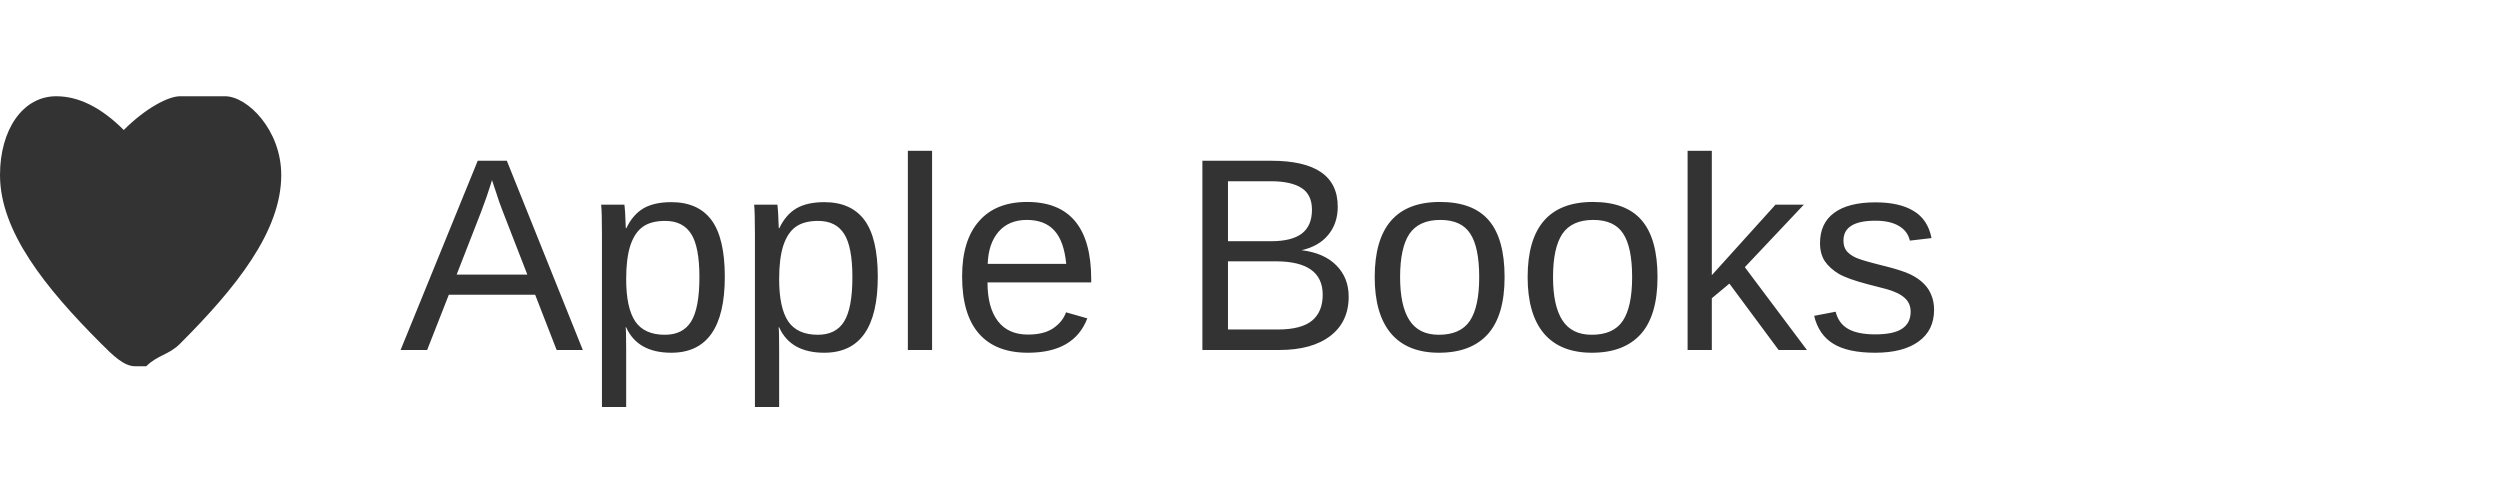
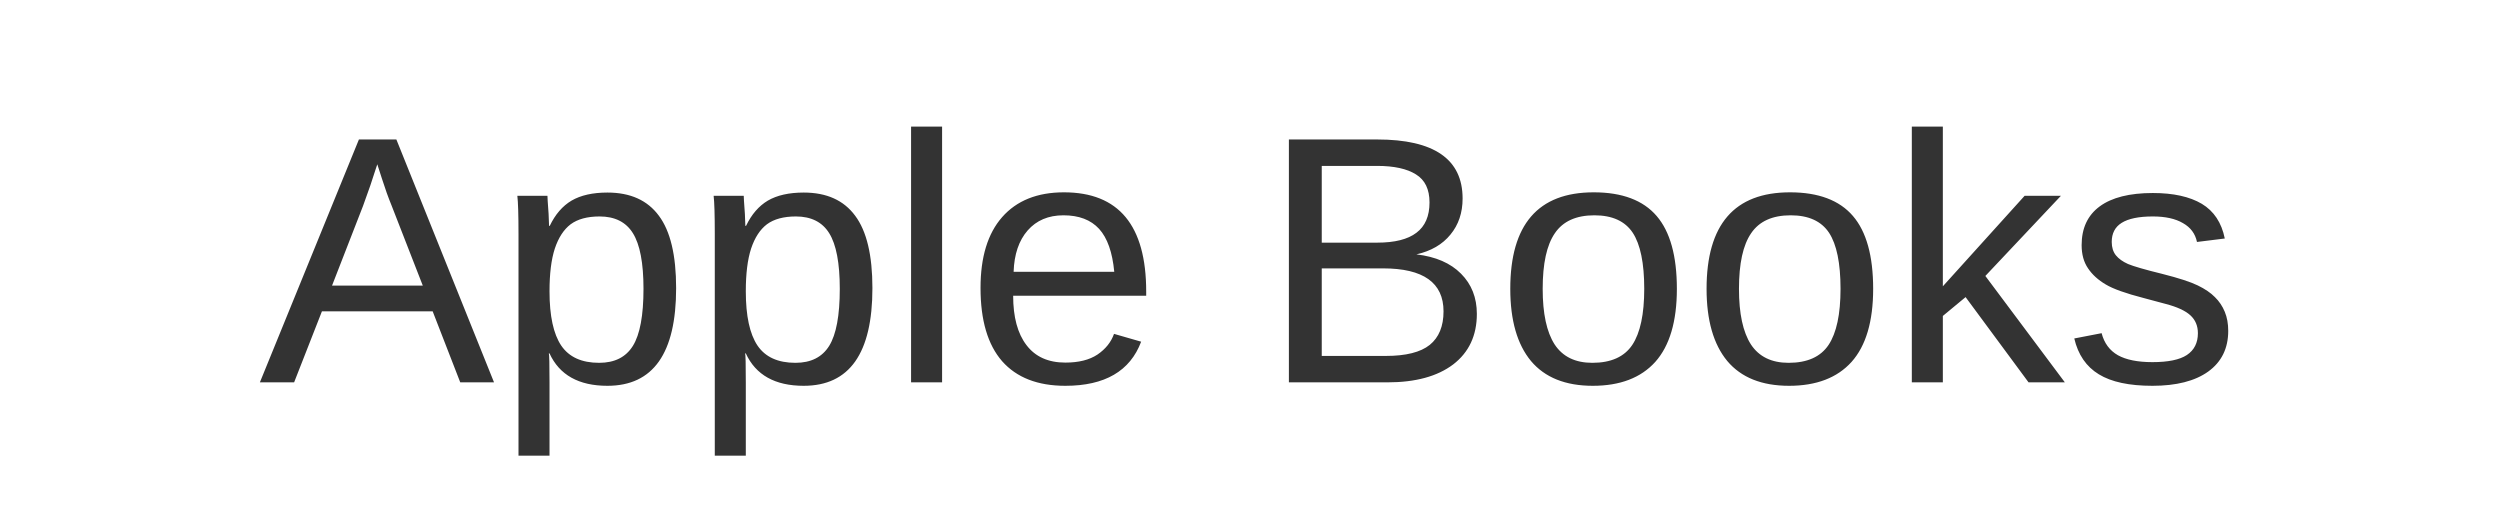
- <svg xmlns="http://www.w3.org/2000/svg" viewBox="0 0 200 40">
-   <path d="M16 3c-1 0-3 1-5 3-2-2-4-3-6-3C2 3 0 6 0 10c0 5 4 10 9 15 1 1 2 2 3 2l1 0c1-1 2-1 3-2C21 20 25 15 25 10c0-4-3-7-5-7" fill="#333" transform="translate(0,5) scale(0.9)" />
-   <text x="32" y="28" font-family="Arial, Helvetica, sans-serif" font-size="22" fill="#333">Apple Books</text>
+ <svg xmlns="http://www.w3.org/2000/svg" viewBox="0 0 170 36">
+   <text x="85" y="26" text-anchor="middle" font-family="Arial, Helvetica, sans-serif" font-size="24" font-weight="500" fill="#333">Apple Books</text>
</svg>
